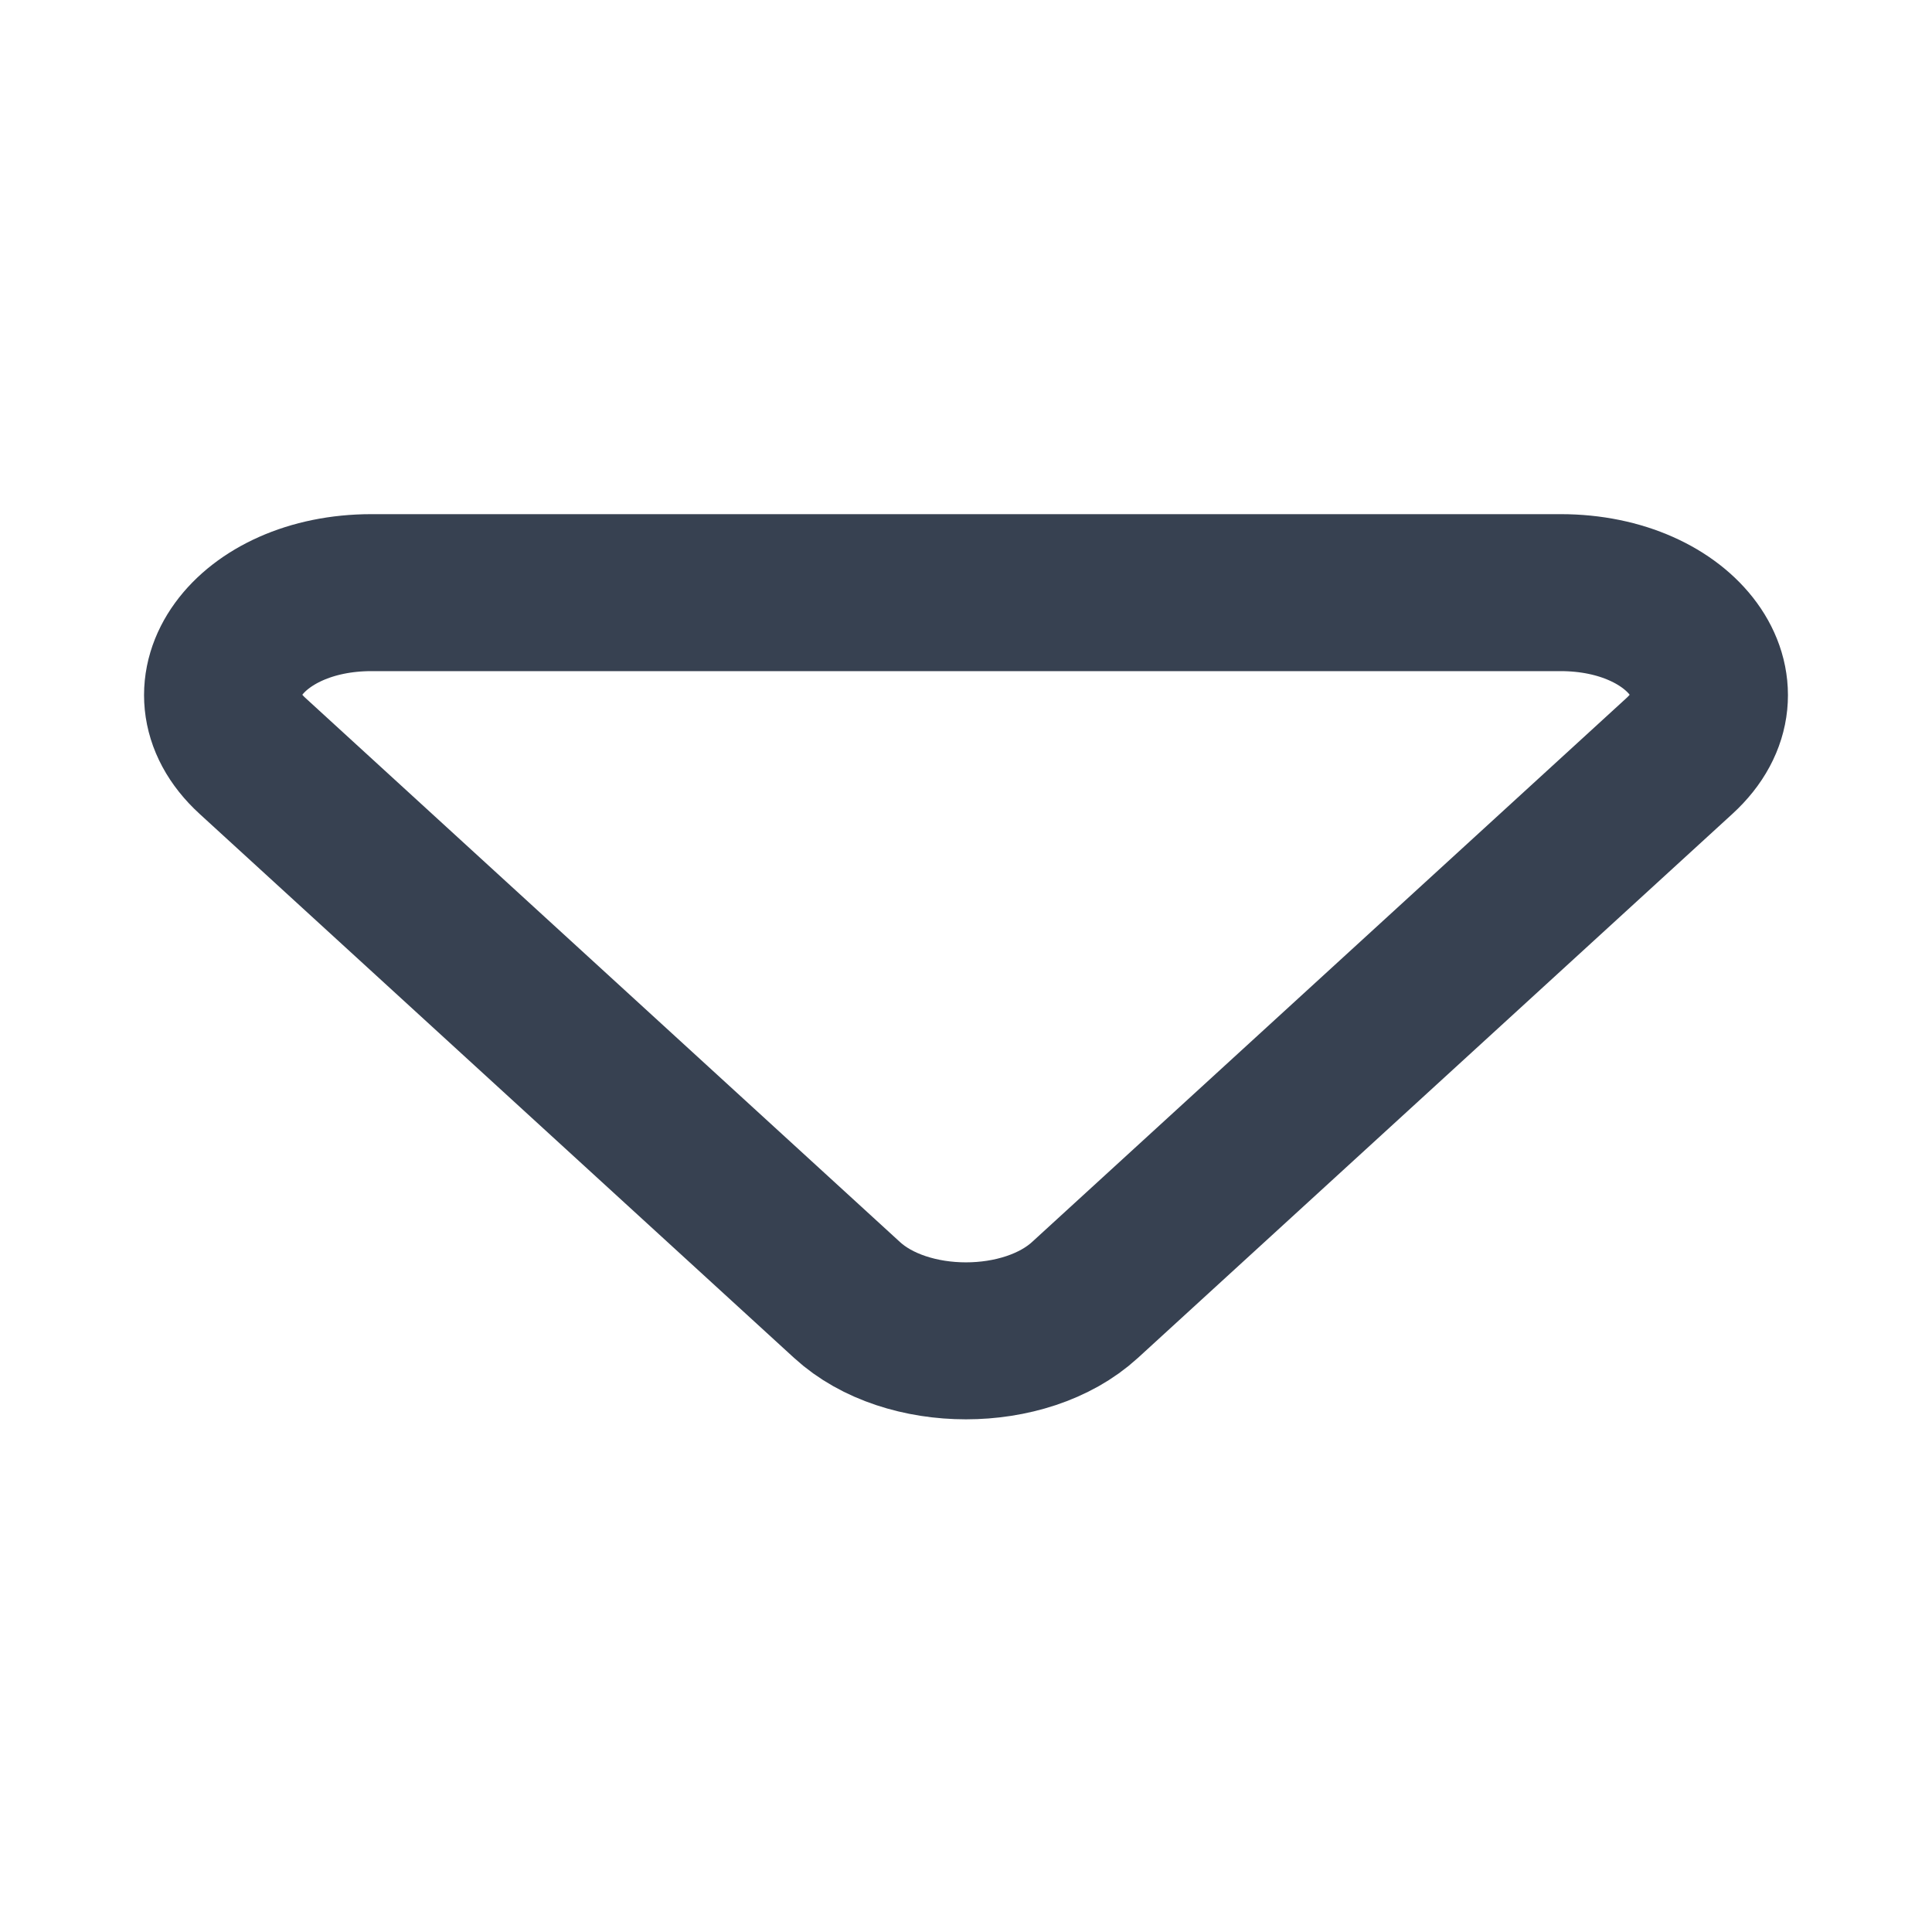
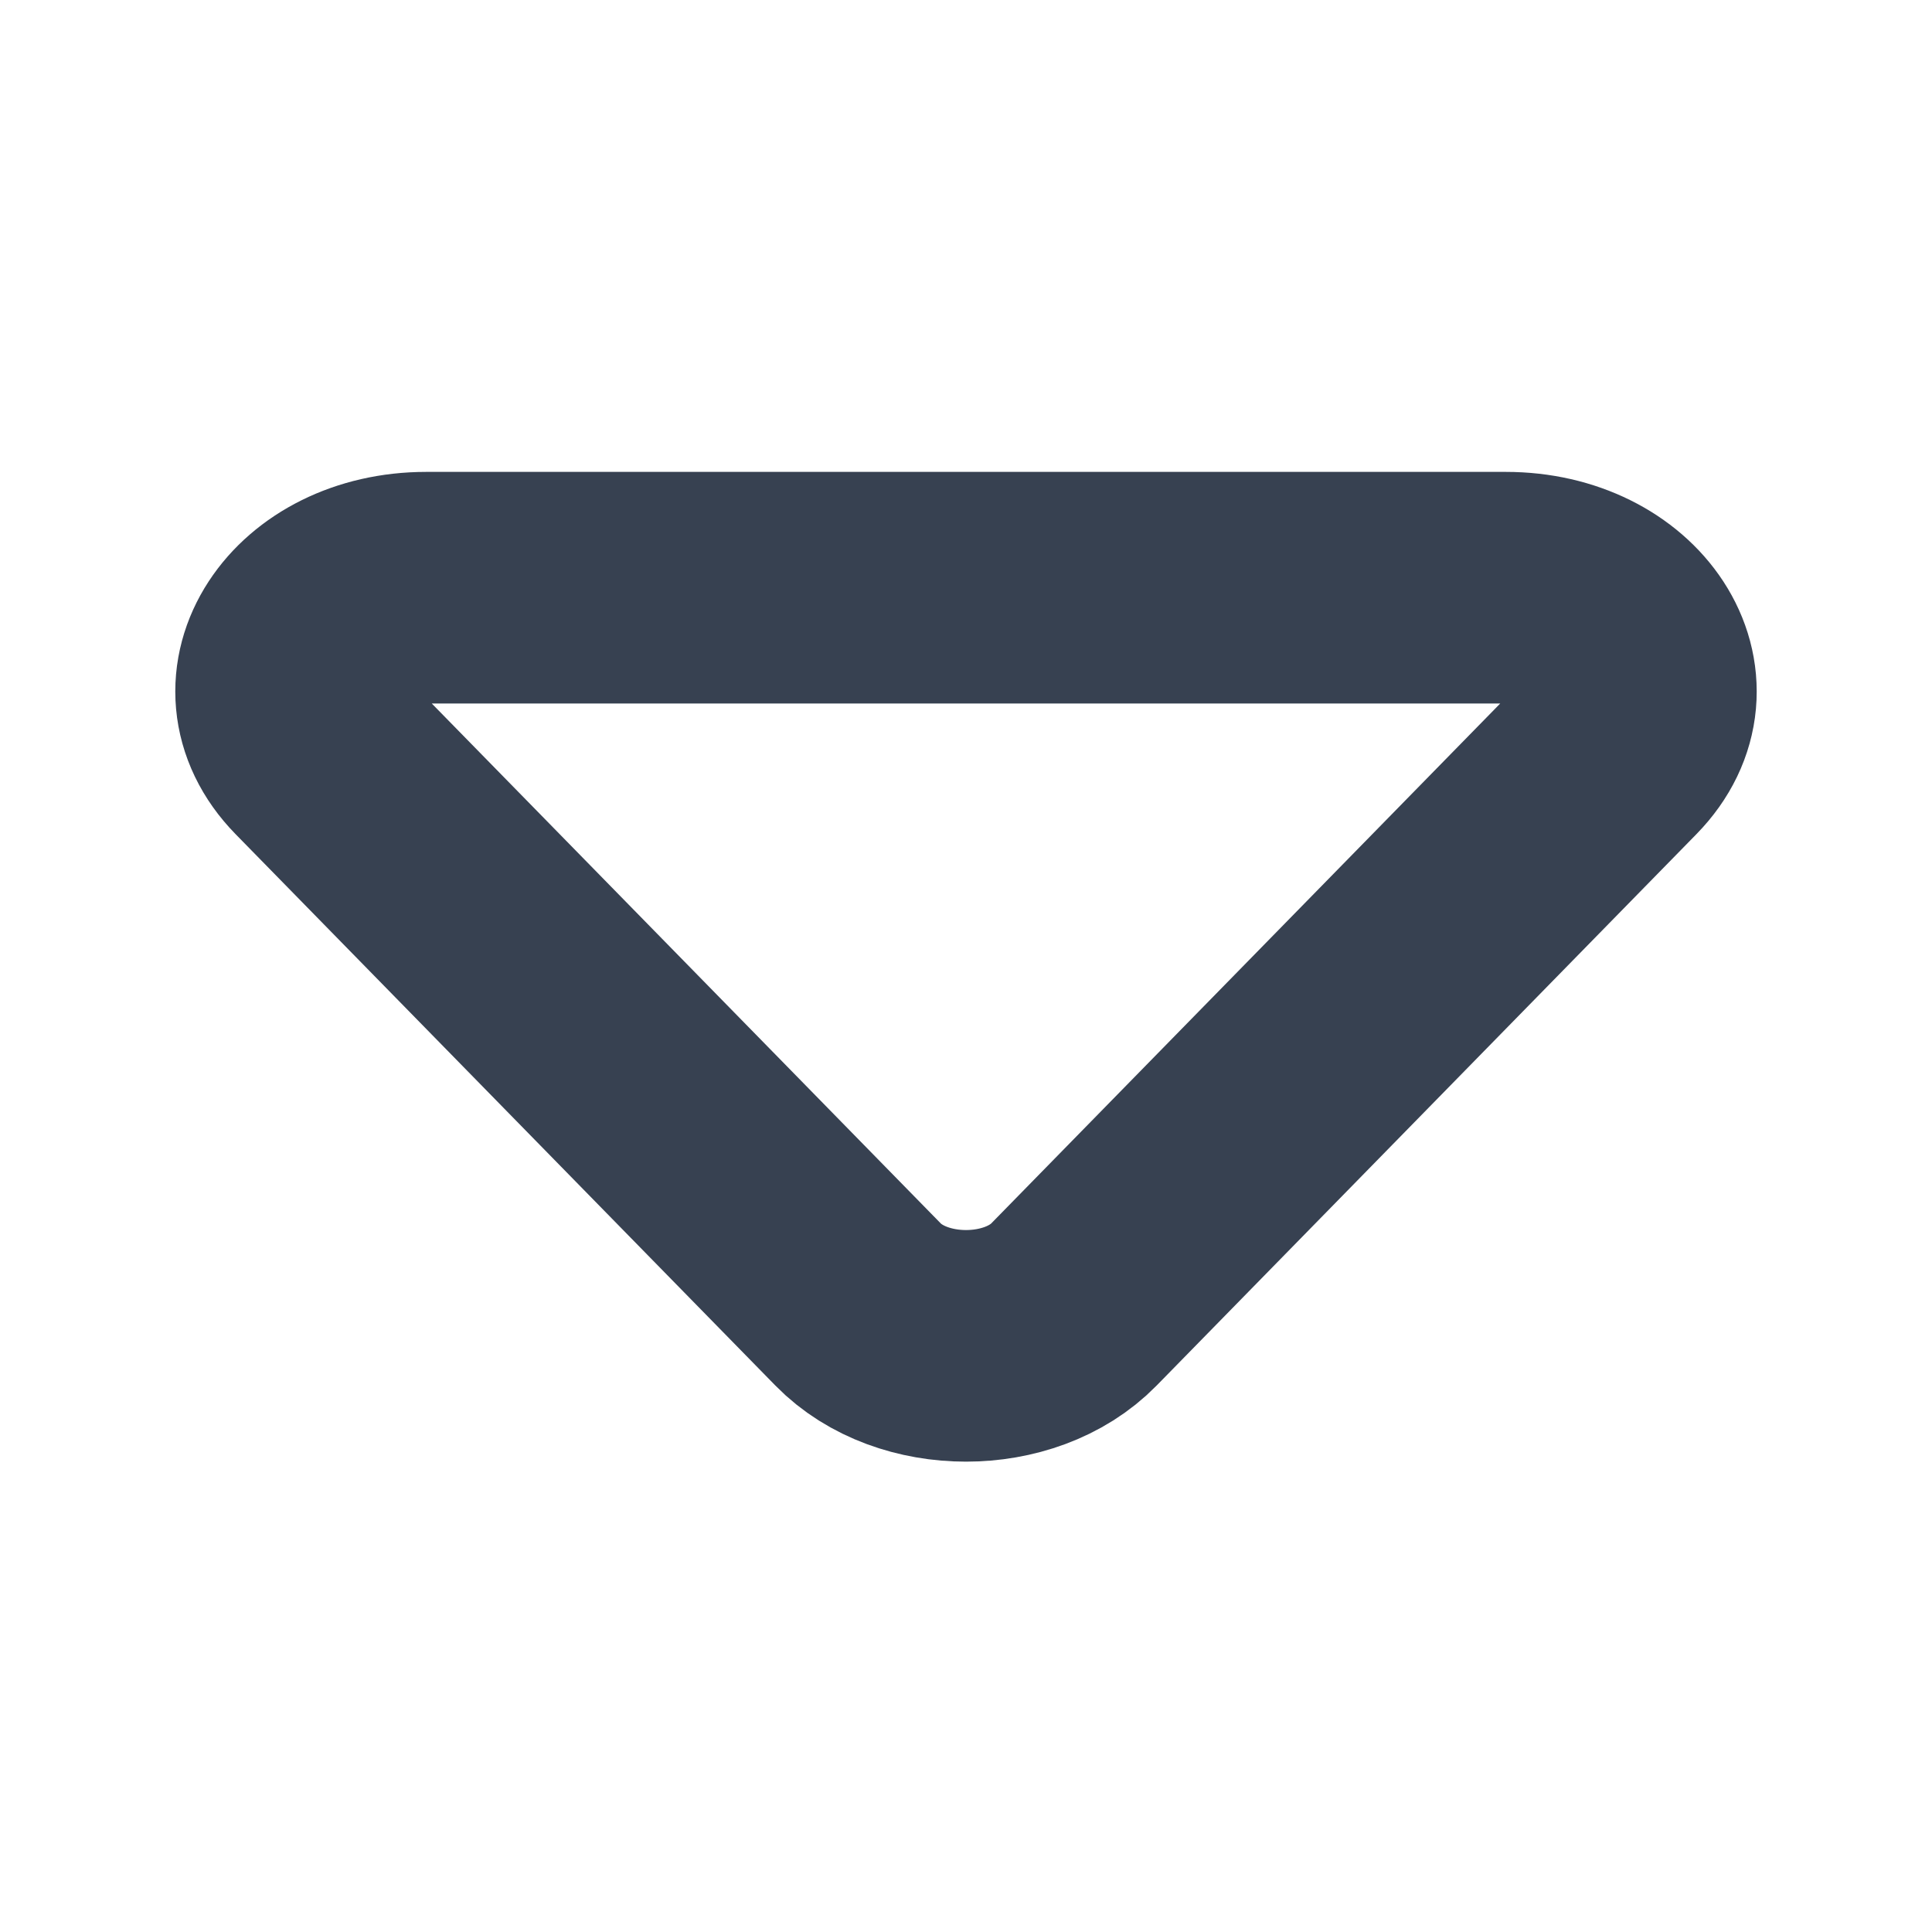
<svg xmlns="http://www.w3.org/2000/svg" width="16" height="16" viewBox="0 0 16 16" fill="none" version="1.1" id="svg5343">
  <defs id="defs5347" />
-   <path d="m 7.015,10.766 c 0.492,0.451 1.477,0.451 1.97,0 L 13.909,6.26 C 14.517,5.703 13.938,4.908 12.924,4.908 H 3.076 c -1.014,0 -1.593,0.795 -0.985,1.352 z" stroke="#374151" stroke-width="1.86" stroke-linecap="round" stroke-linejoin="round" id="path5339" style="fill:none;fill-opacity:1;stroke-width:1.3;stroke-miterlimit:4;stroke-dasharray:none" />
+   <path d="m 7.106,10.803 c 0.447,0.457 1.341,0.457 1.788,0 L 13.364,6.237 C 13.916,5.672 13.391,4.867 12.47,4.867 H 3.53 c -0.921,0 -1.446,0.805 -0.894,1.37 z" stroke="#374151" stroke-width="1.86" stroke-linecap="round" stroke-linejoin="round" id="path5339" style="fill:none;fill-opacity:1;stroke-width:1.918;stroke-miterlimit:4;stroke-dasharray:none" />
</svg>
